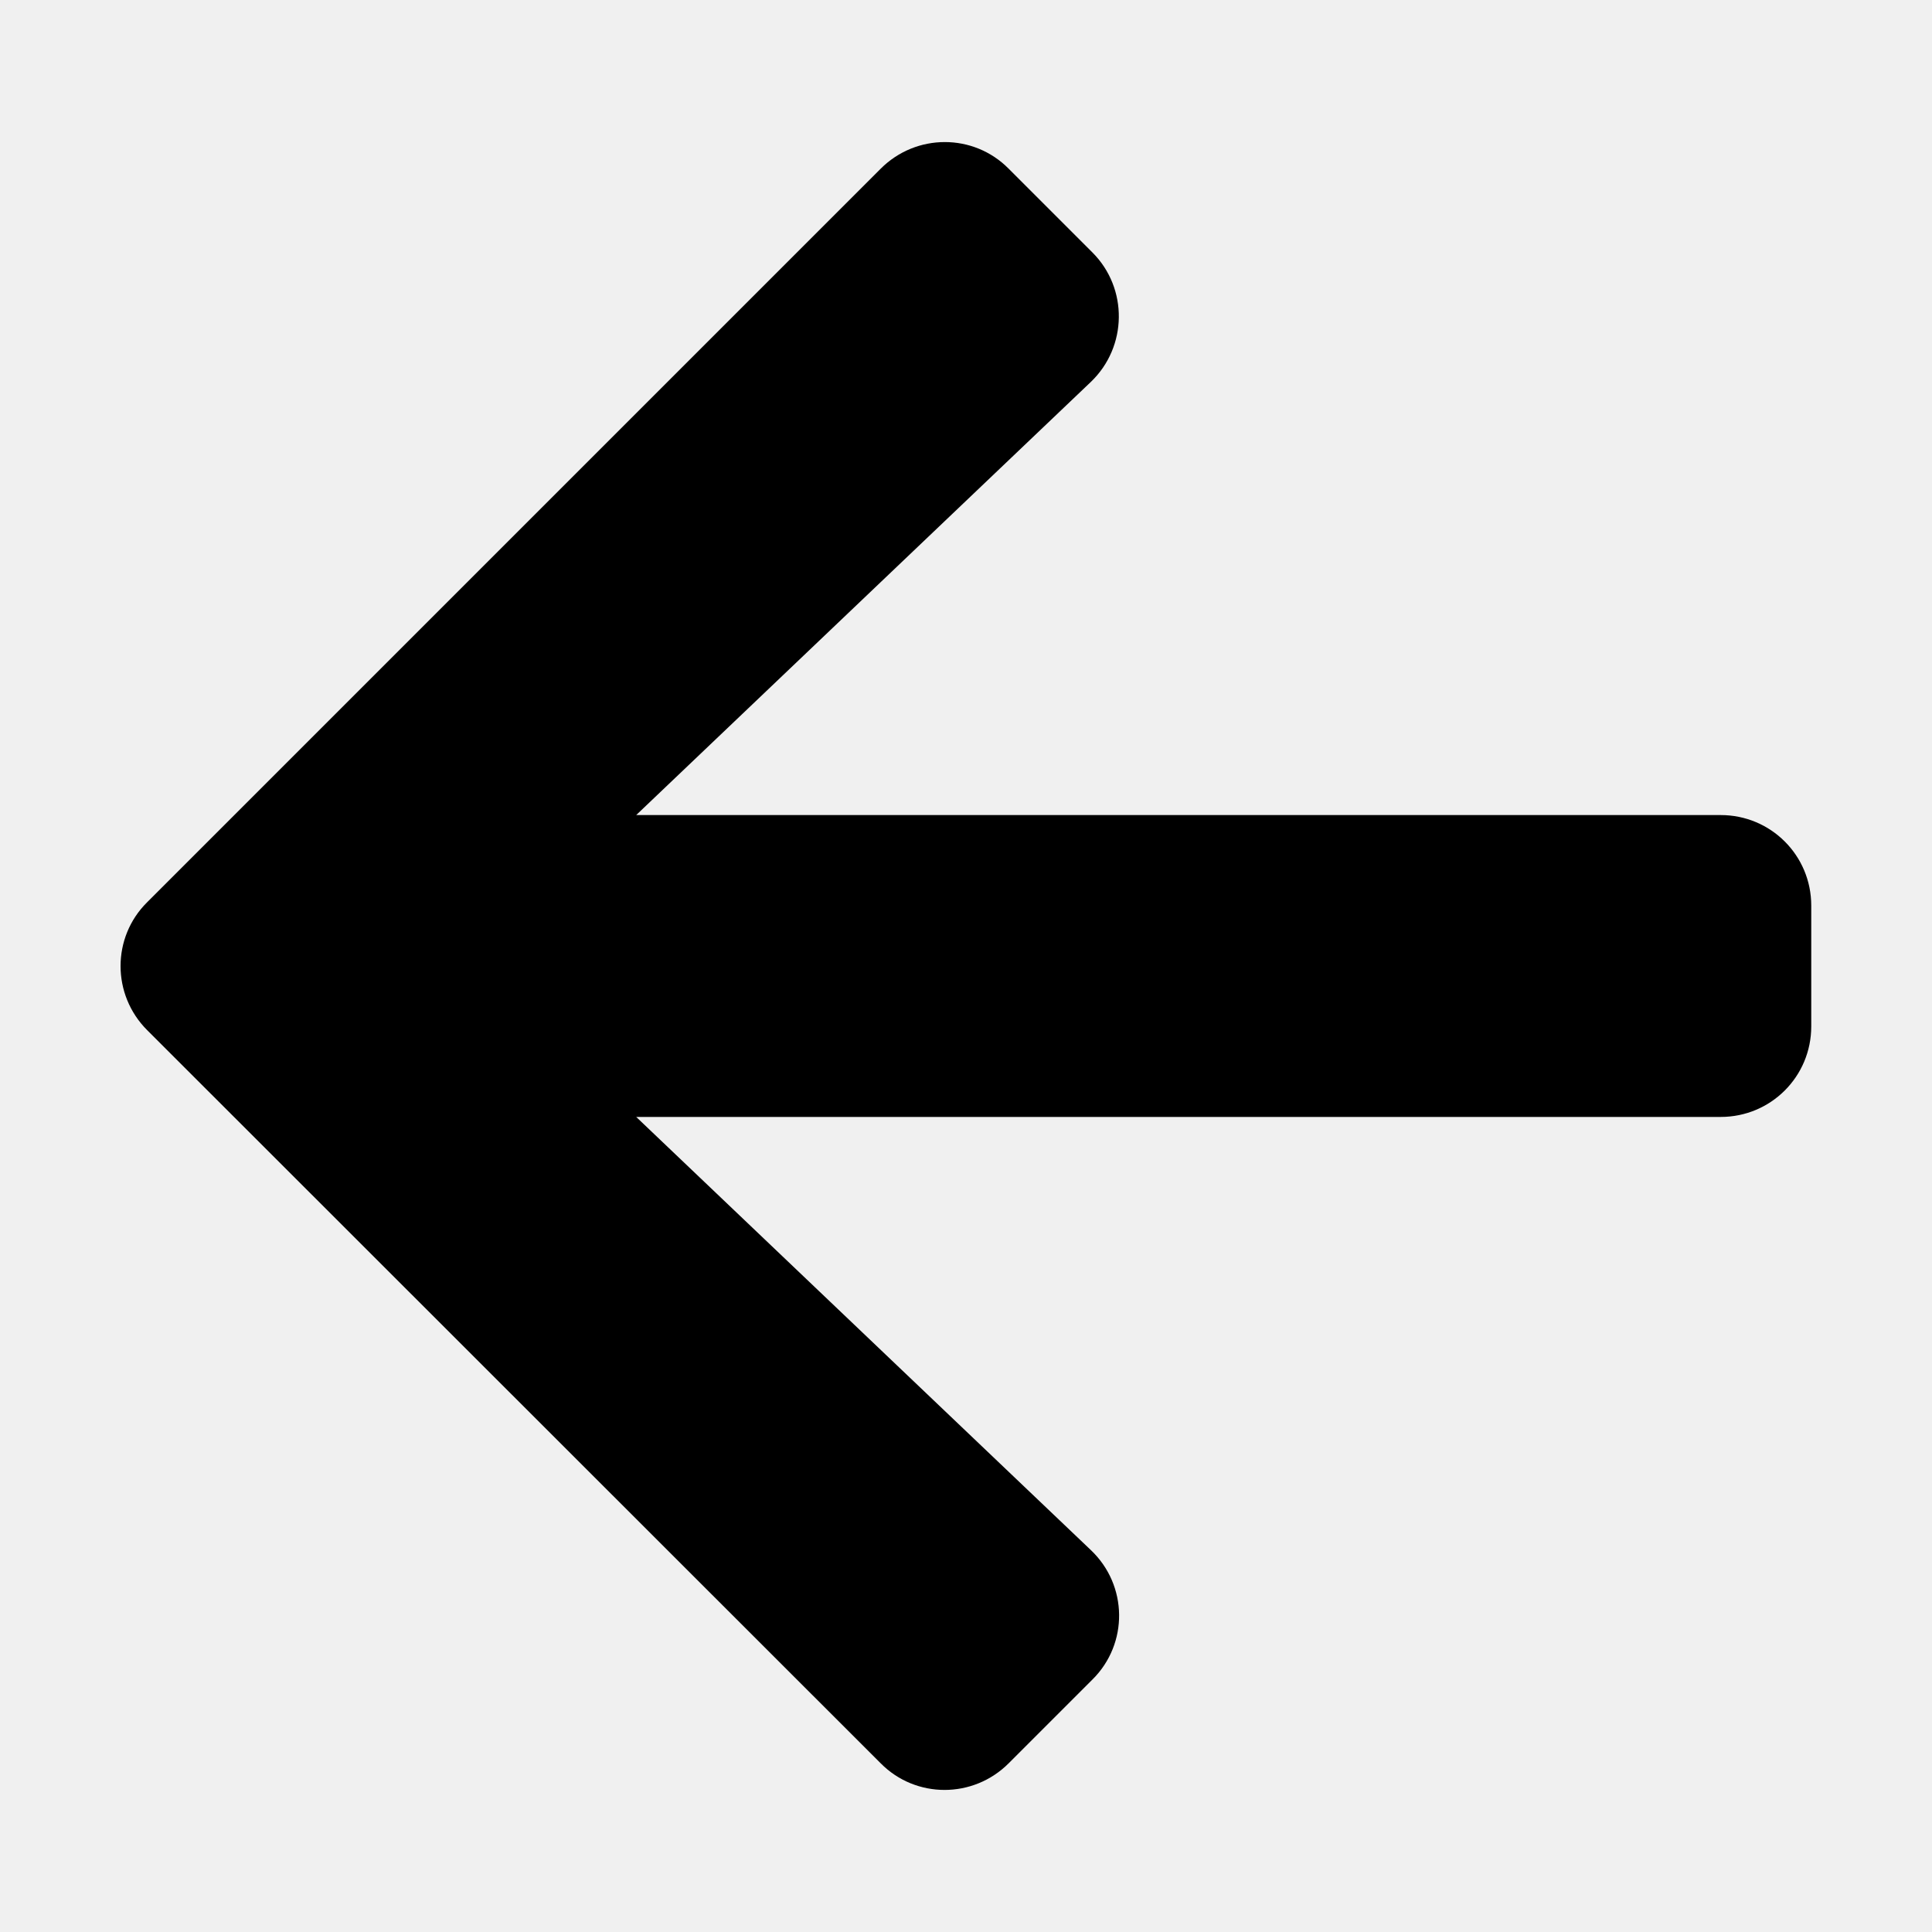
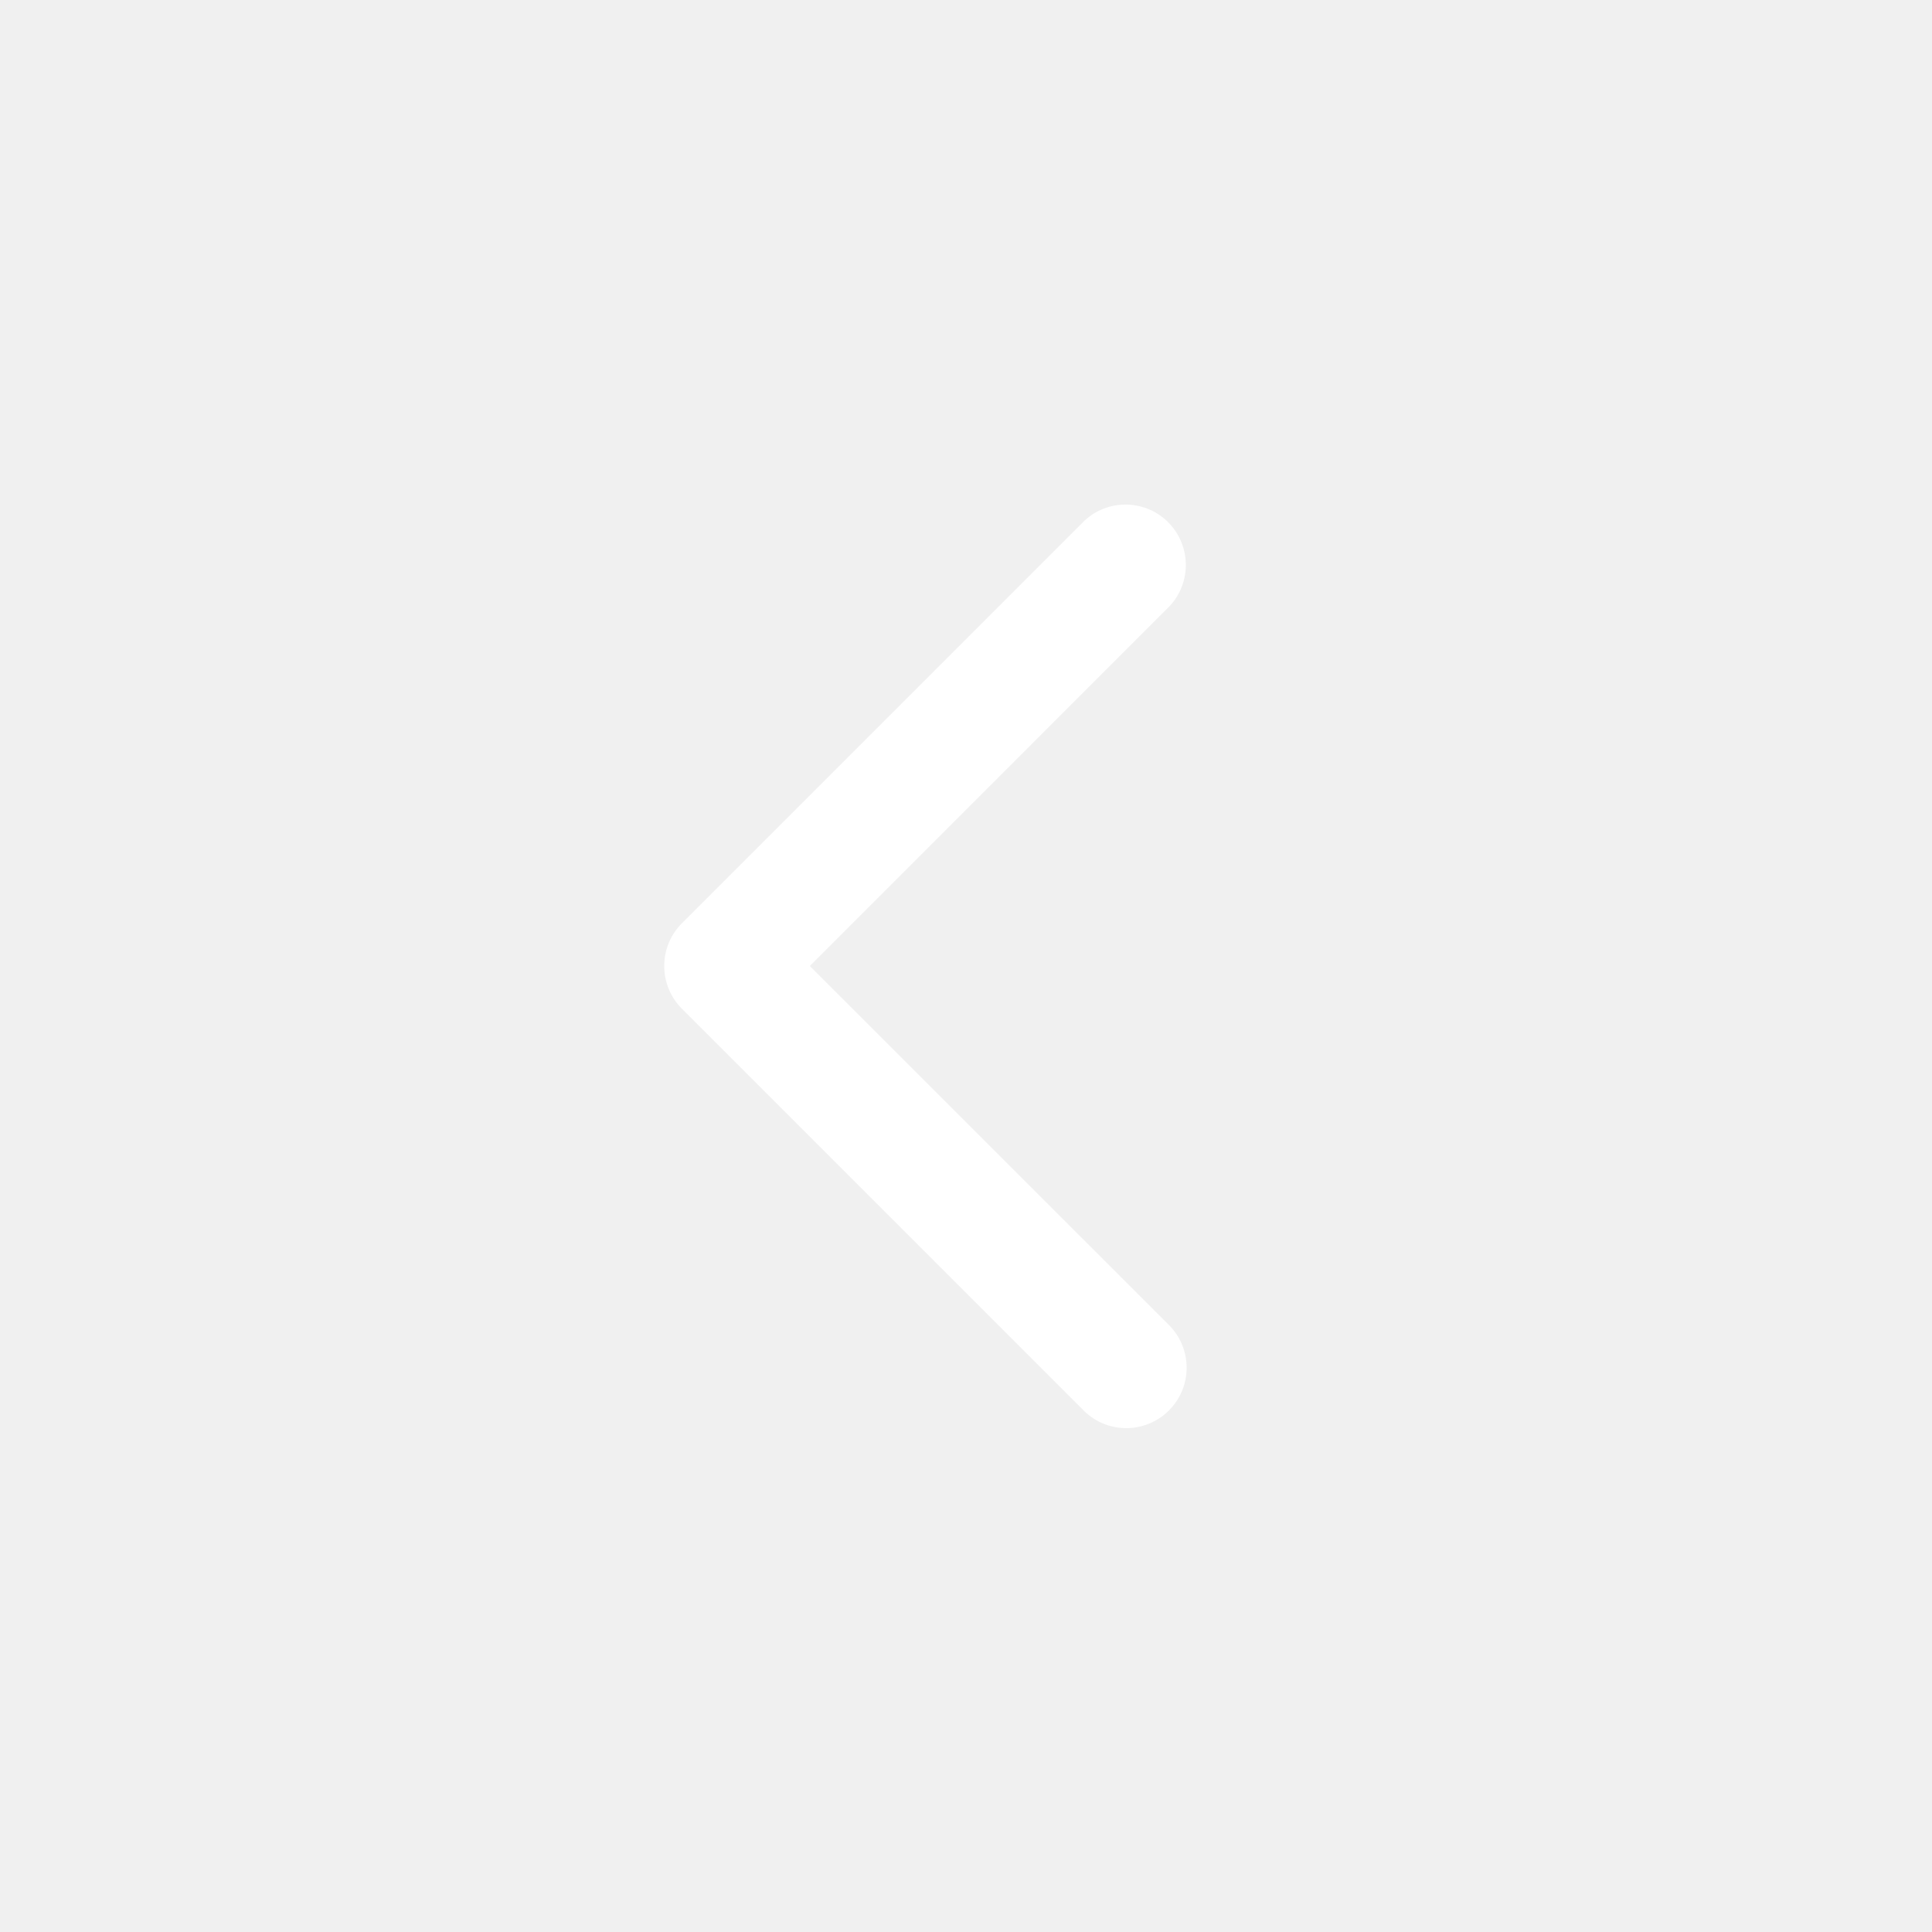
- <svg xmlns="http://www.w3.org/2000/svg" width="512px" height="512px" viewBox="-32 0 512 512">
-   <path d="M257.5 445.1l-22.2 22.2c-9.4 9.4-24.6 9.4-33.9 0L7 273c-9.4-9.4-9.4-24.6 0-33.9L201.4 44.7c9.4-9.4 24.6-9.4 33.9 0l22.2 22.2c9.5 9.5 9.3 25-.4 34.3L136.6 216H424c13.3 0 24 10.7 24 24v32c0 13.3-10.7 24-24 24H136.6l120.5 114.8c9.8 9.3 10 24.8.4 34.3z" />
+ <svg xmlns="http://www.w3.org/2000/svg" version="1.1" id="_24x24_On_Light_Arrow-Left" x="0px" y="0px" width="24px" height="24px" viewBox="0 0 24 24" enable-background="new 0 0 24 24" xml:space="preserve">
+   <rect id="view-box" fill="none" width="24" height="24" />
+   <path id="Shape" fill="#FFFFFF" d="M14.529,7.53c0.283-0.303,0.266-0.778-0.037-1.061c-0.287-0.268-0.734-0.268-1.021,0l-5,5  c-0.293,0.293-0.293,0.768,0,1.062c0,0,0,0,0,0l5,5c0.297,0.287,0.771,0.279,1.06-0.02c0.28-0.291,0.28-0.751-0.001-1.042L10.06,12  L14.529,7.53z" />
</svg>
